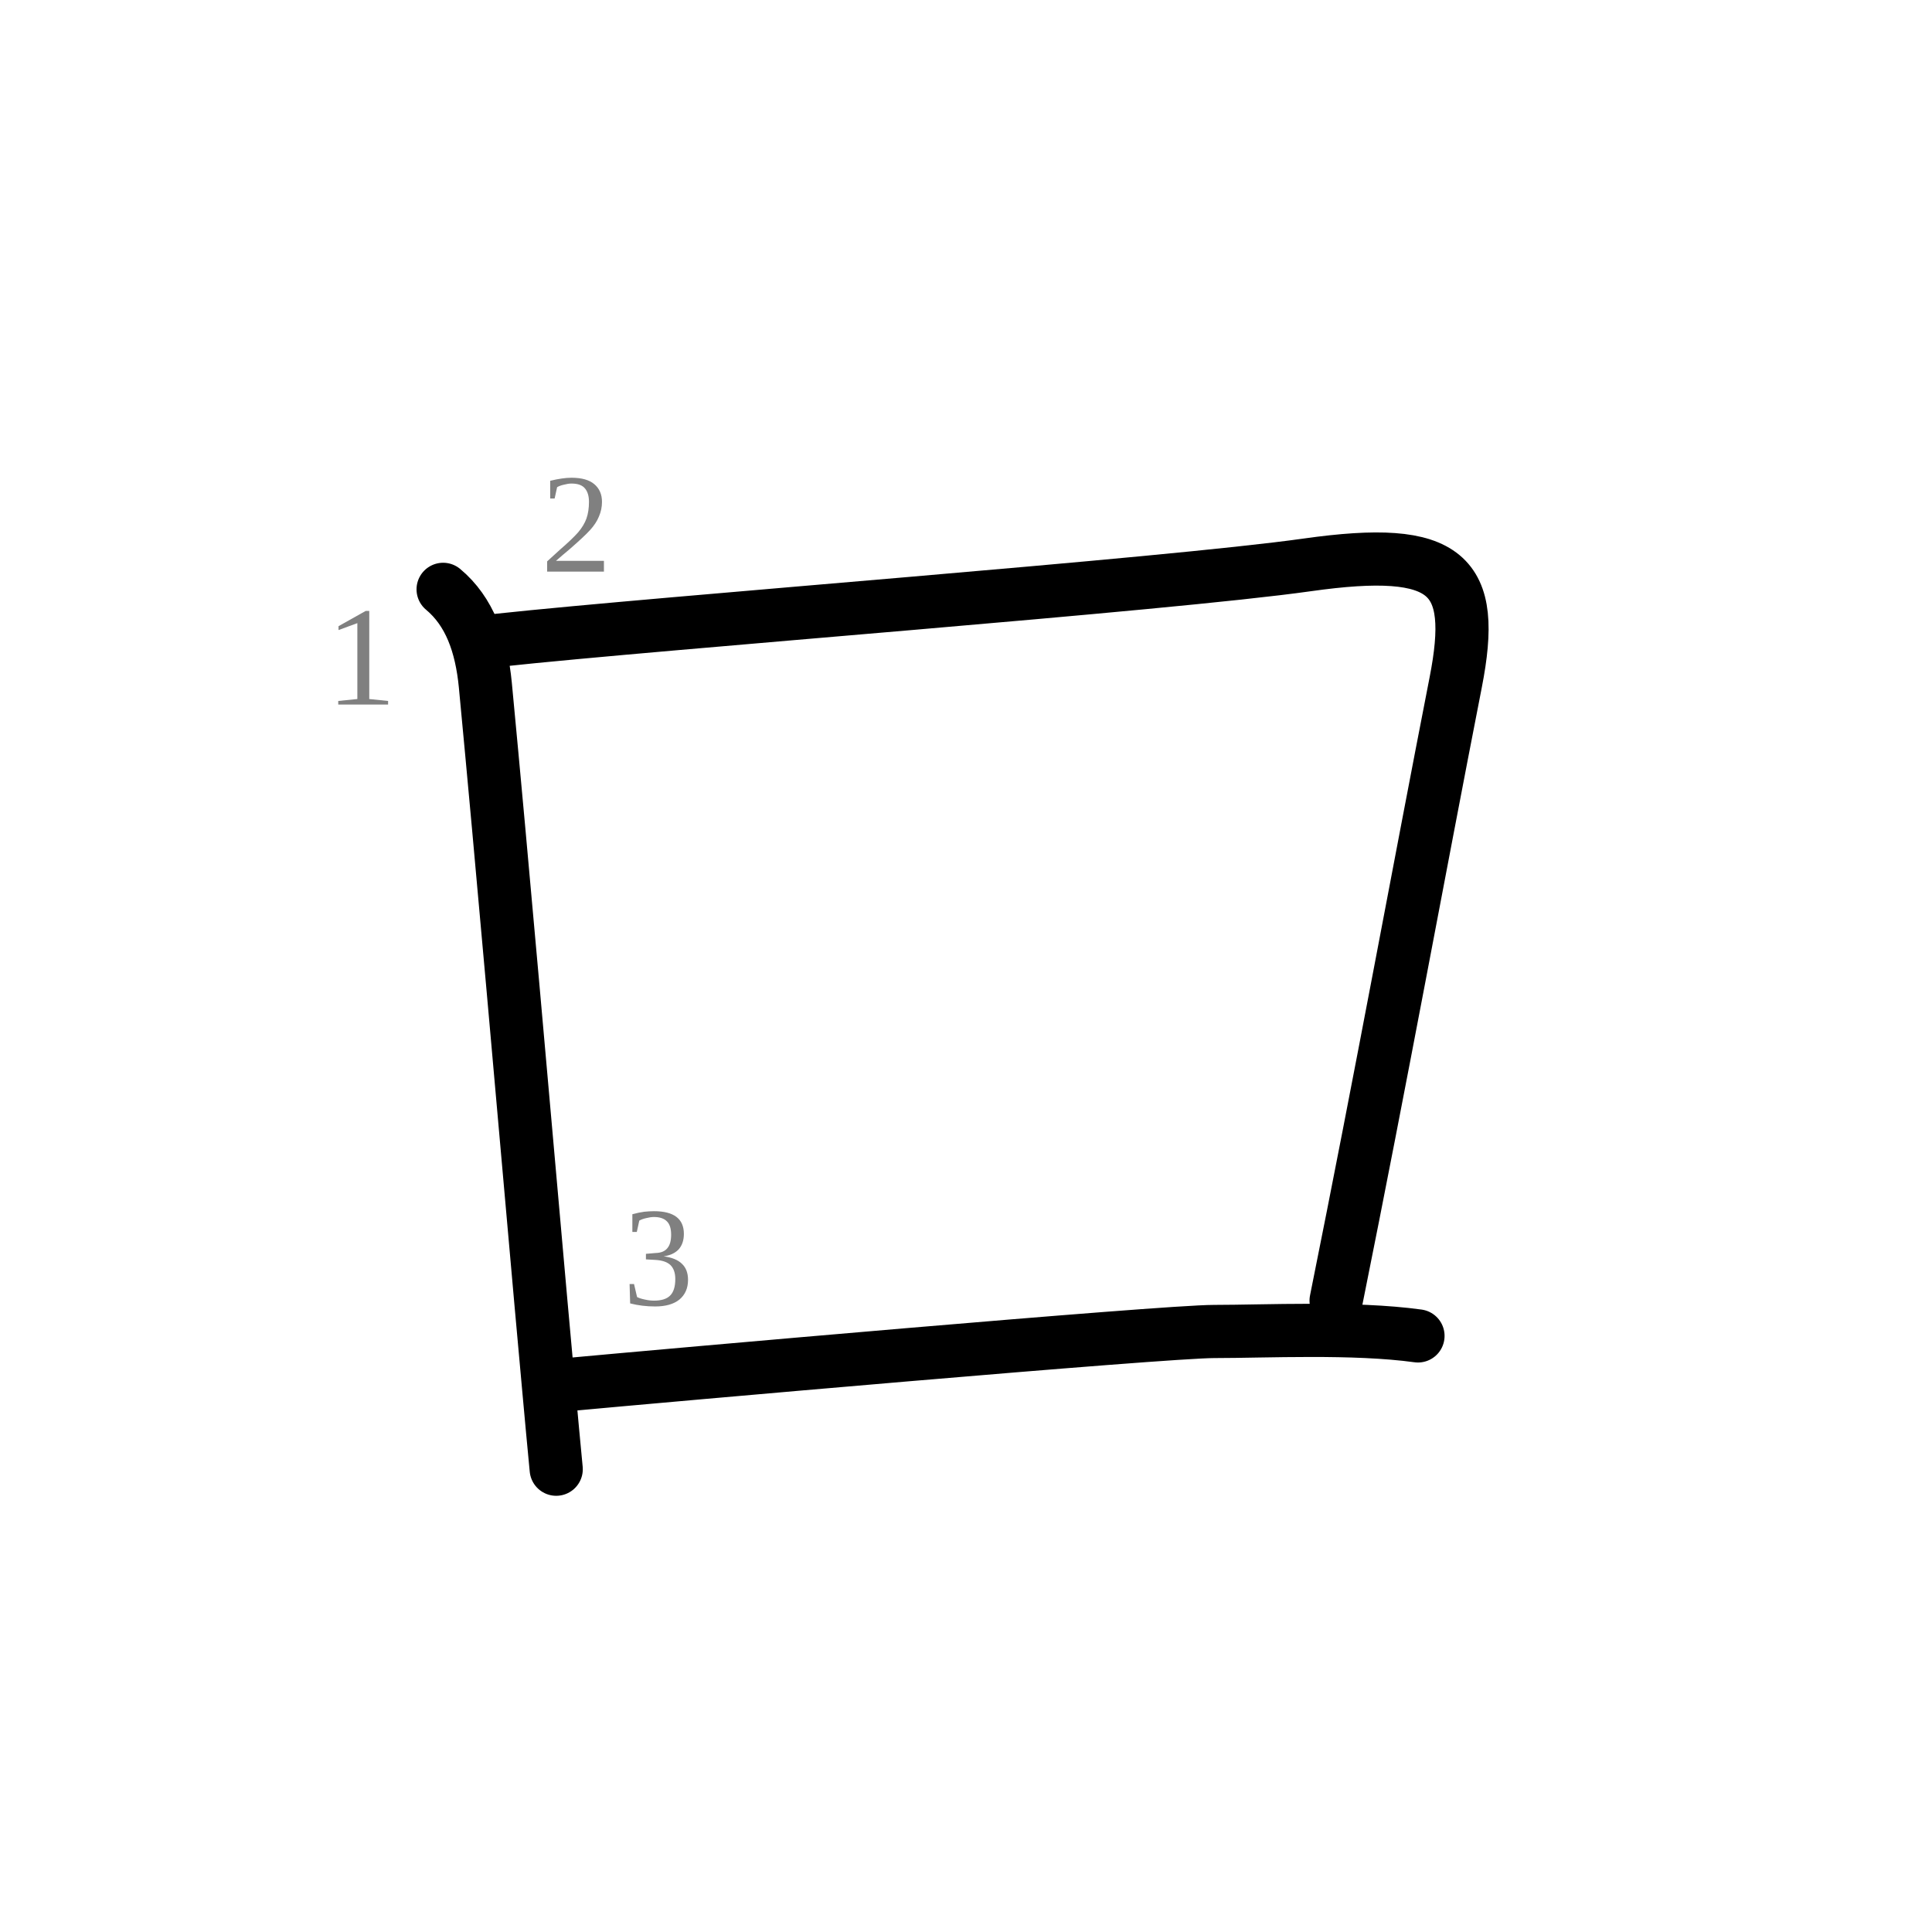
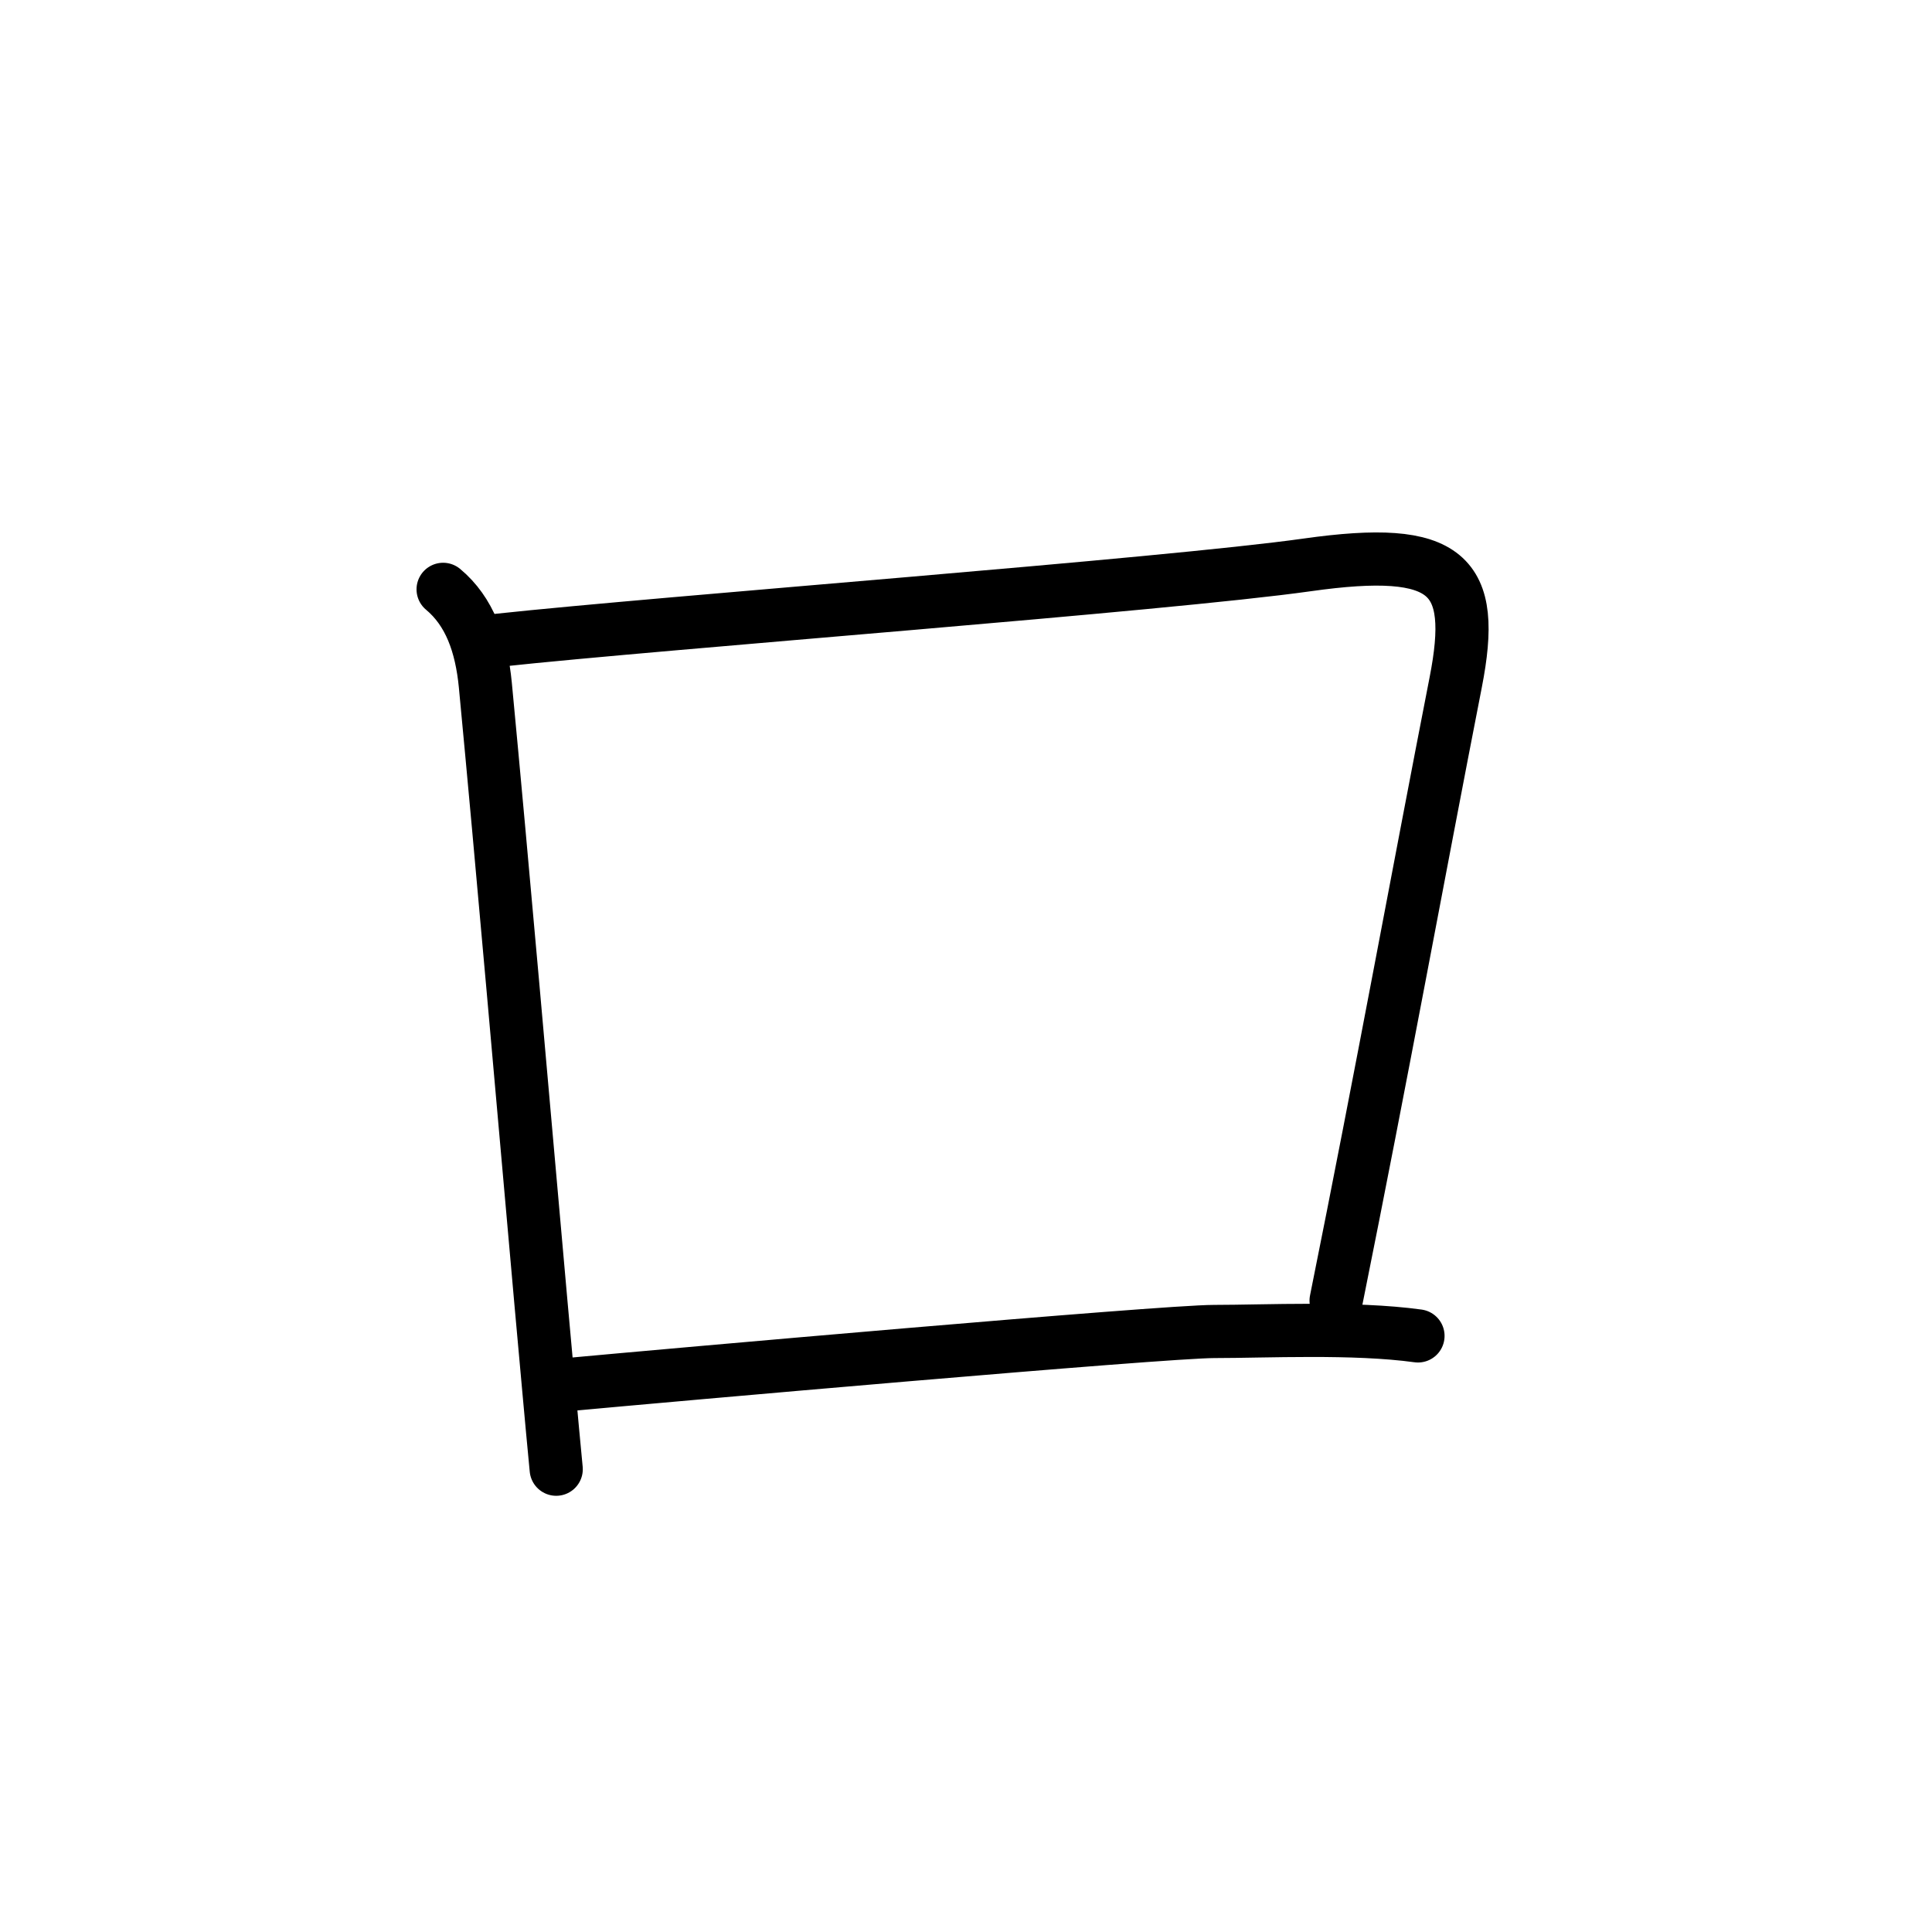
<svg xmlns="http://www.w3.org/2000/svg" width="109" height="109" viewBox="0 0 109 109">
  <g id="kvg:StrokePaths_030ed" style="fill:none;stroke:#000000;stroke-width:3;stroke-linecap:round;stroke-linejoin:round;">
    <g id="kvg:030ed">
      <path id="kvg:030ed-s1" d="M25,33.25c1.5,1.25,2.16,3.14,2.38,5.38c0.96,10.07,2.14,23.67,3.14,34.88c0.31,3.4,0.59,6.58,0.86,9.38" />
      <path id="kvg:030ed-s2" d="M28.13,36.12c9.25-1,37.62-3.12,45.62-4.25c8-1.13,9.57,0.53,8.38,6.62c-2.13,10.89-4.13,21.89-6.75,34.89" />
      <path id="kvg:030ed-s3" d="M32,78.12c5.38-0.5,33.62-3,36.5-3c2.88,0,7.88-0.25,11.5,0.25" />
    </g>
  </g>
-   <g id="kvg:StrokeNumbers_030ed" style="font-size:8;fill:#808080">
-     <text transform="matrix(1 0 0 1 18.38 39.75)">1</text>
-     <text transform="matrix(1 0 0 1 30.51 32.25)">2</text>
-     <text transform="matrix(1 0 0 1 35.13 73.63)">3</text>
-   </g>
</svg>
